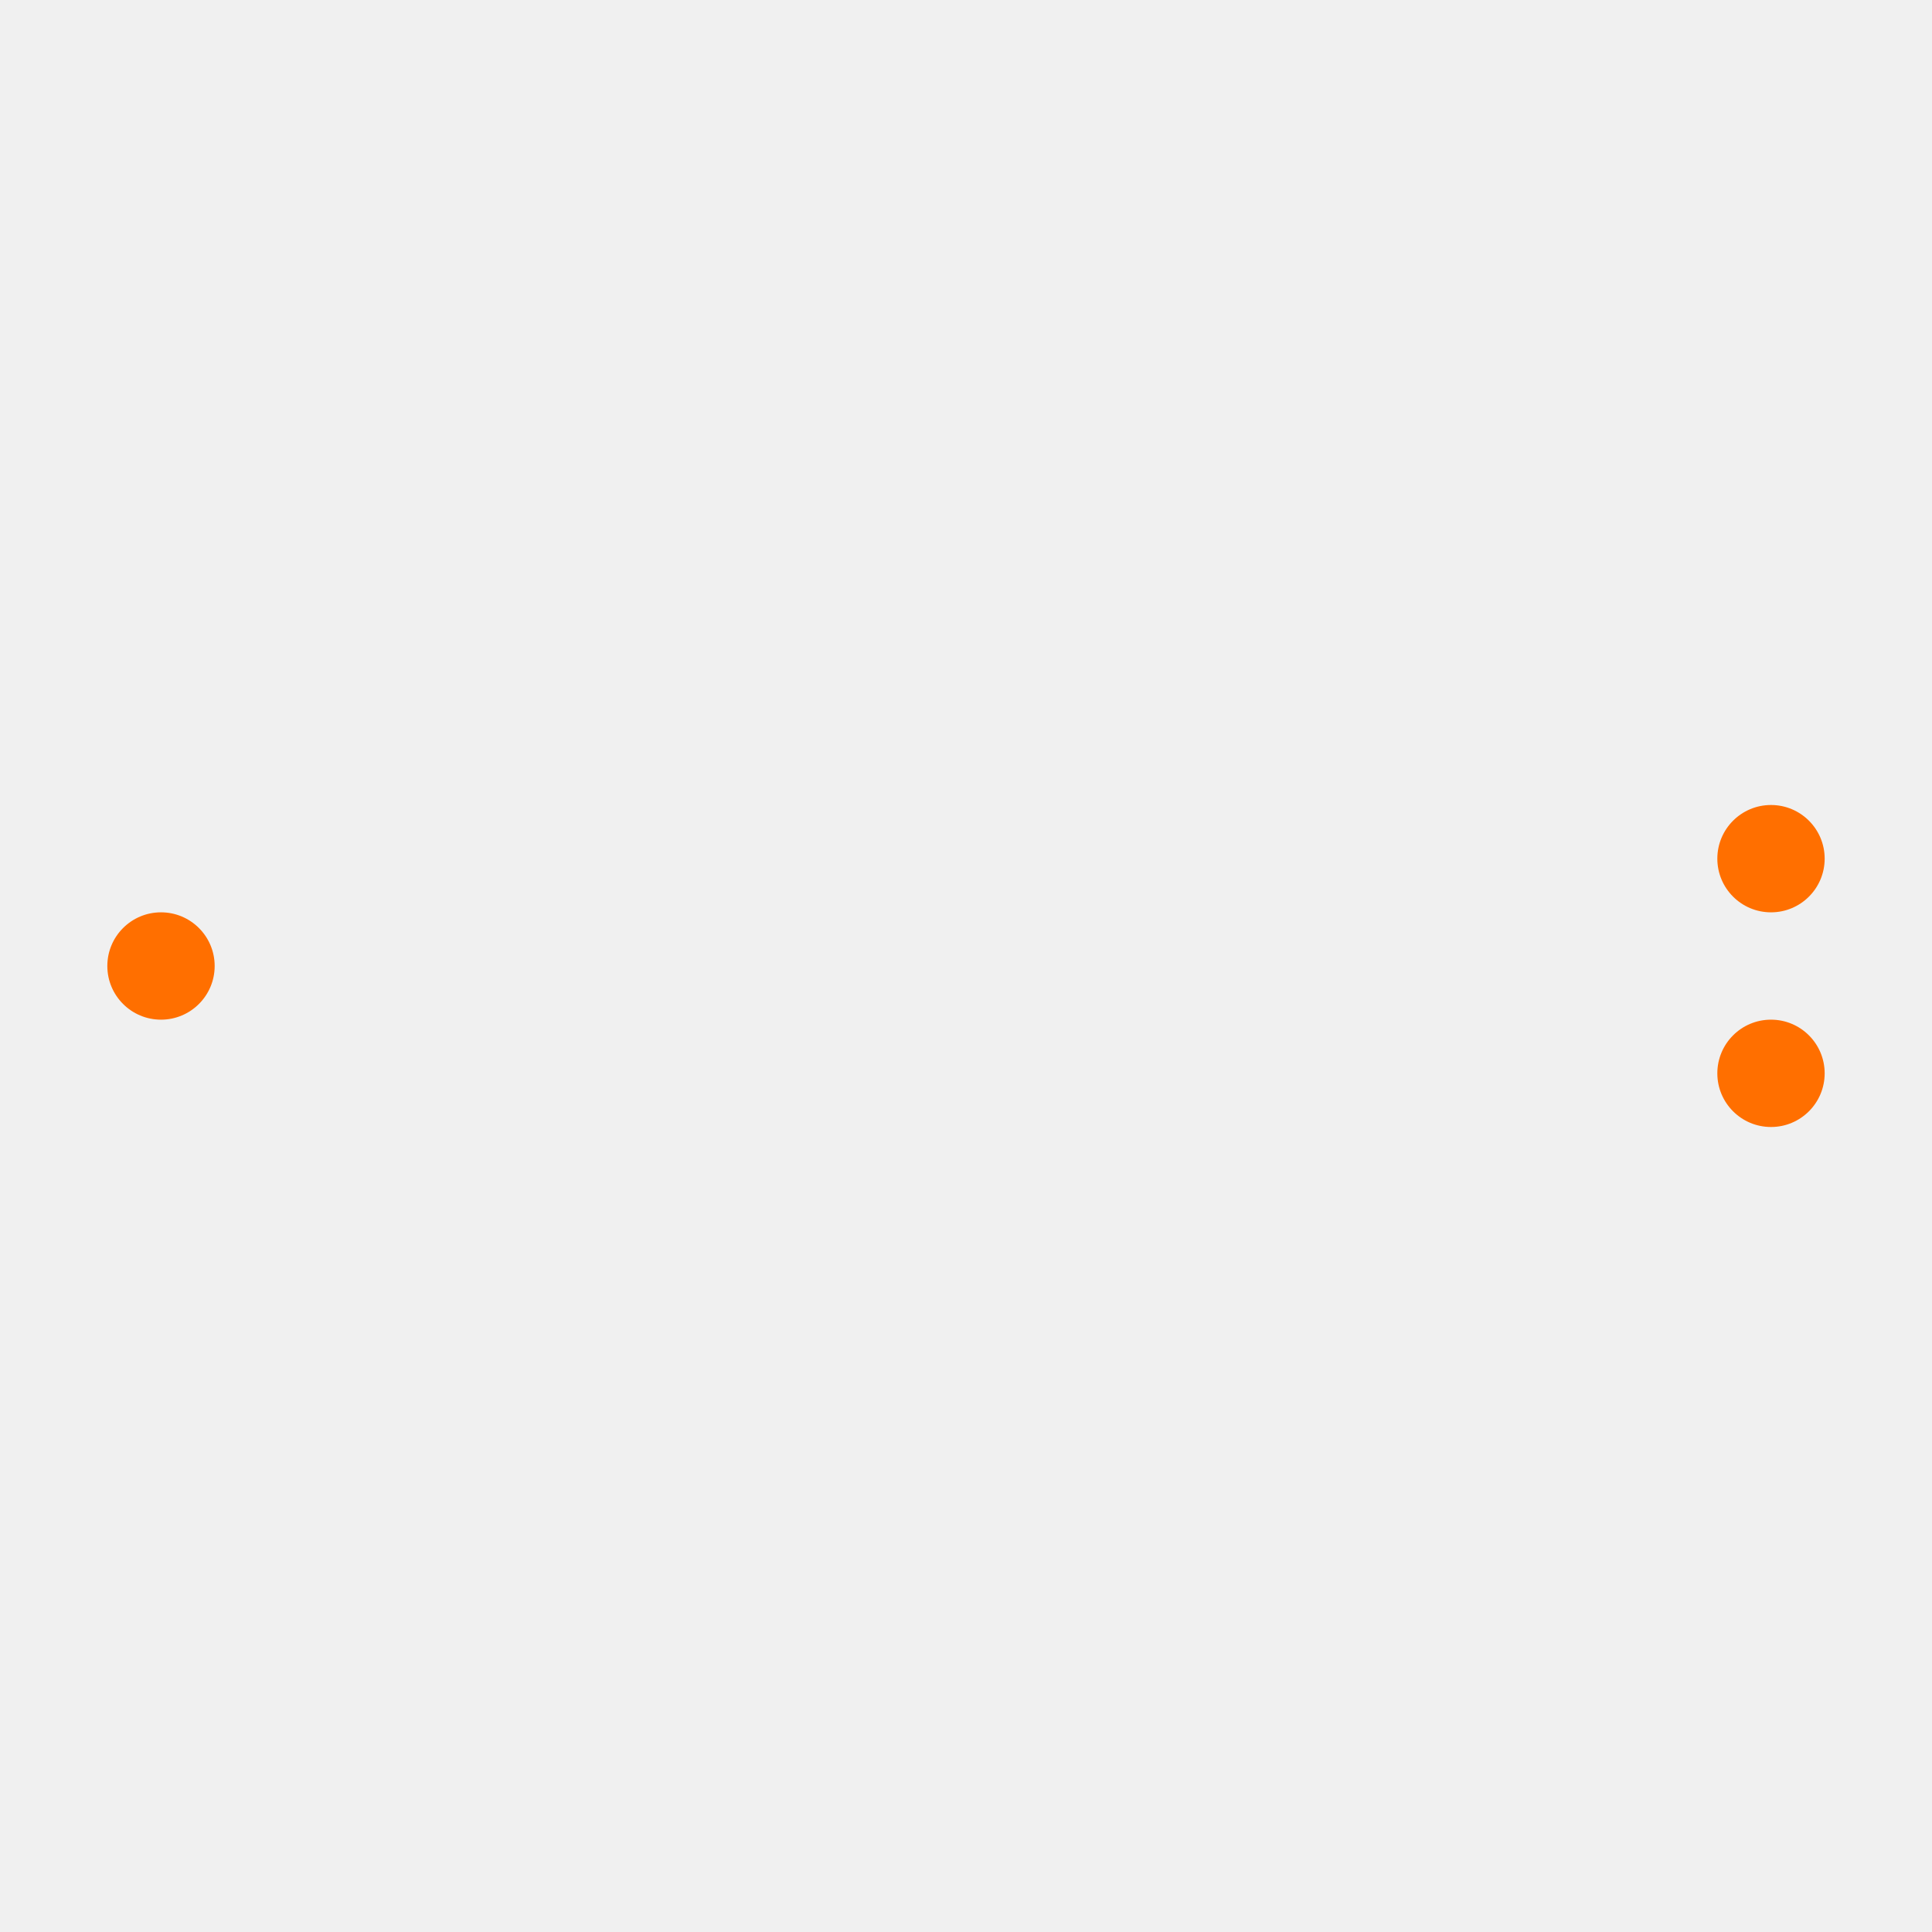
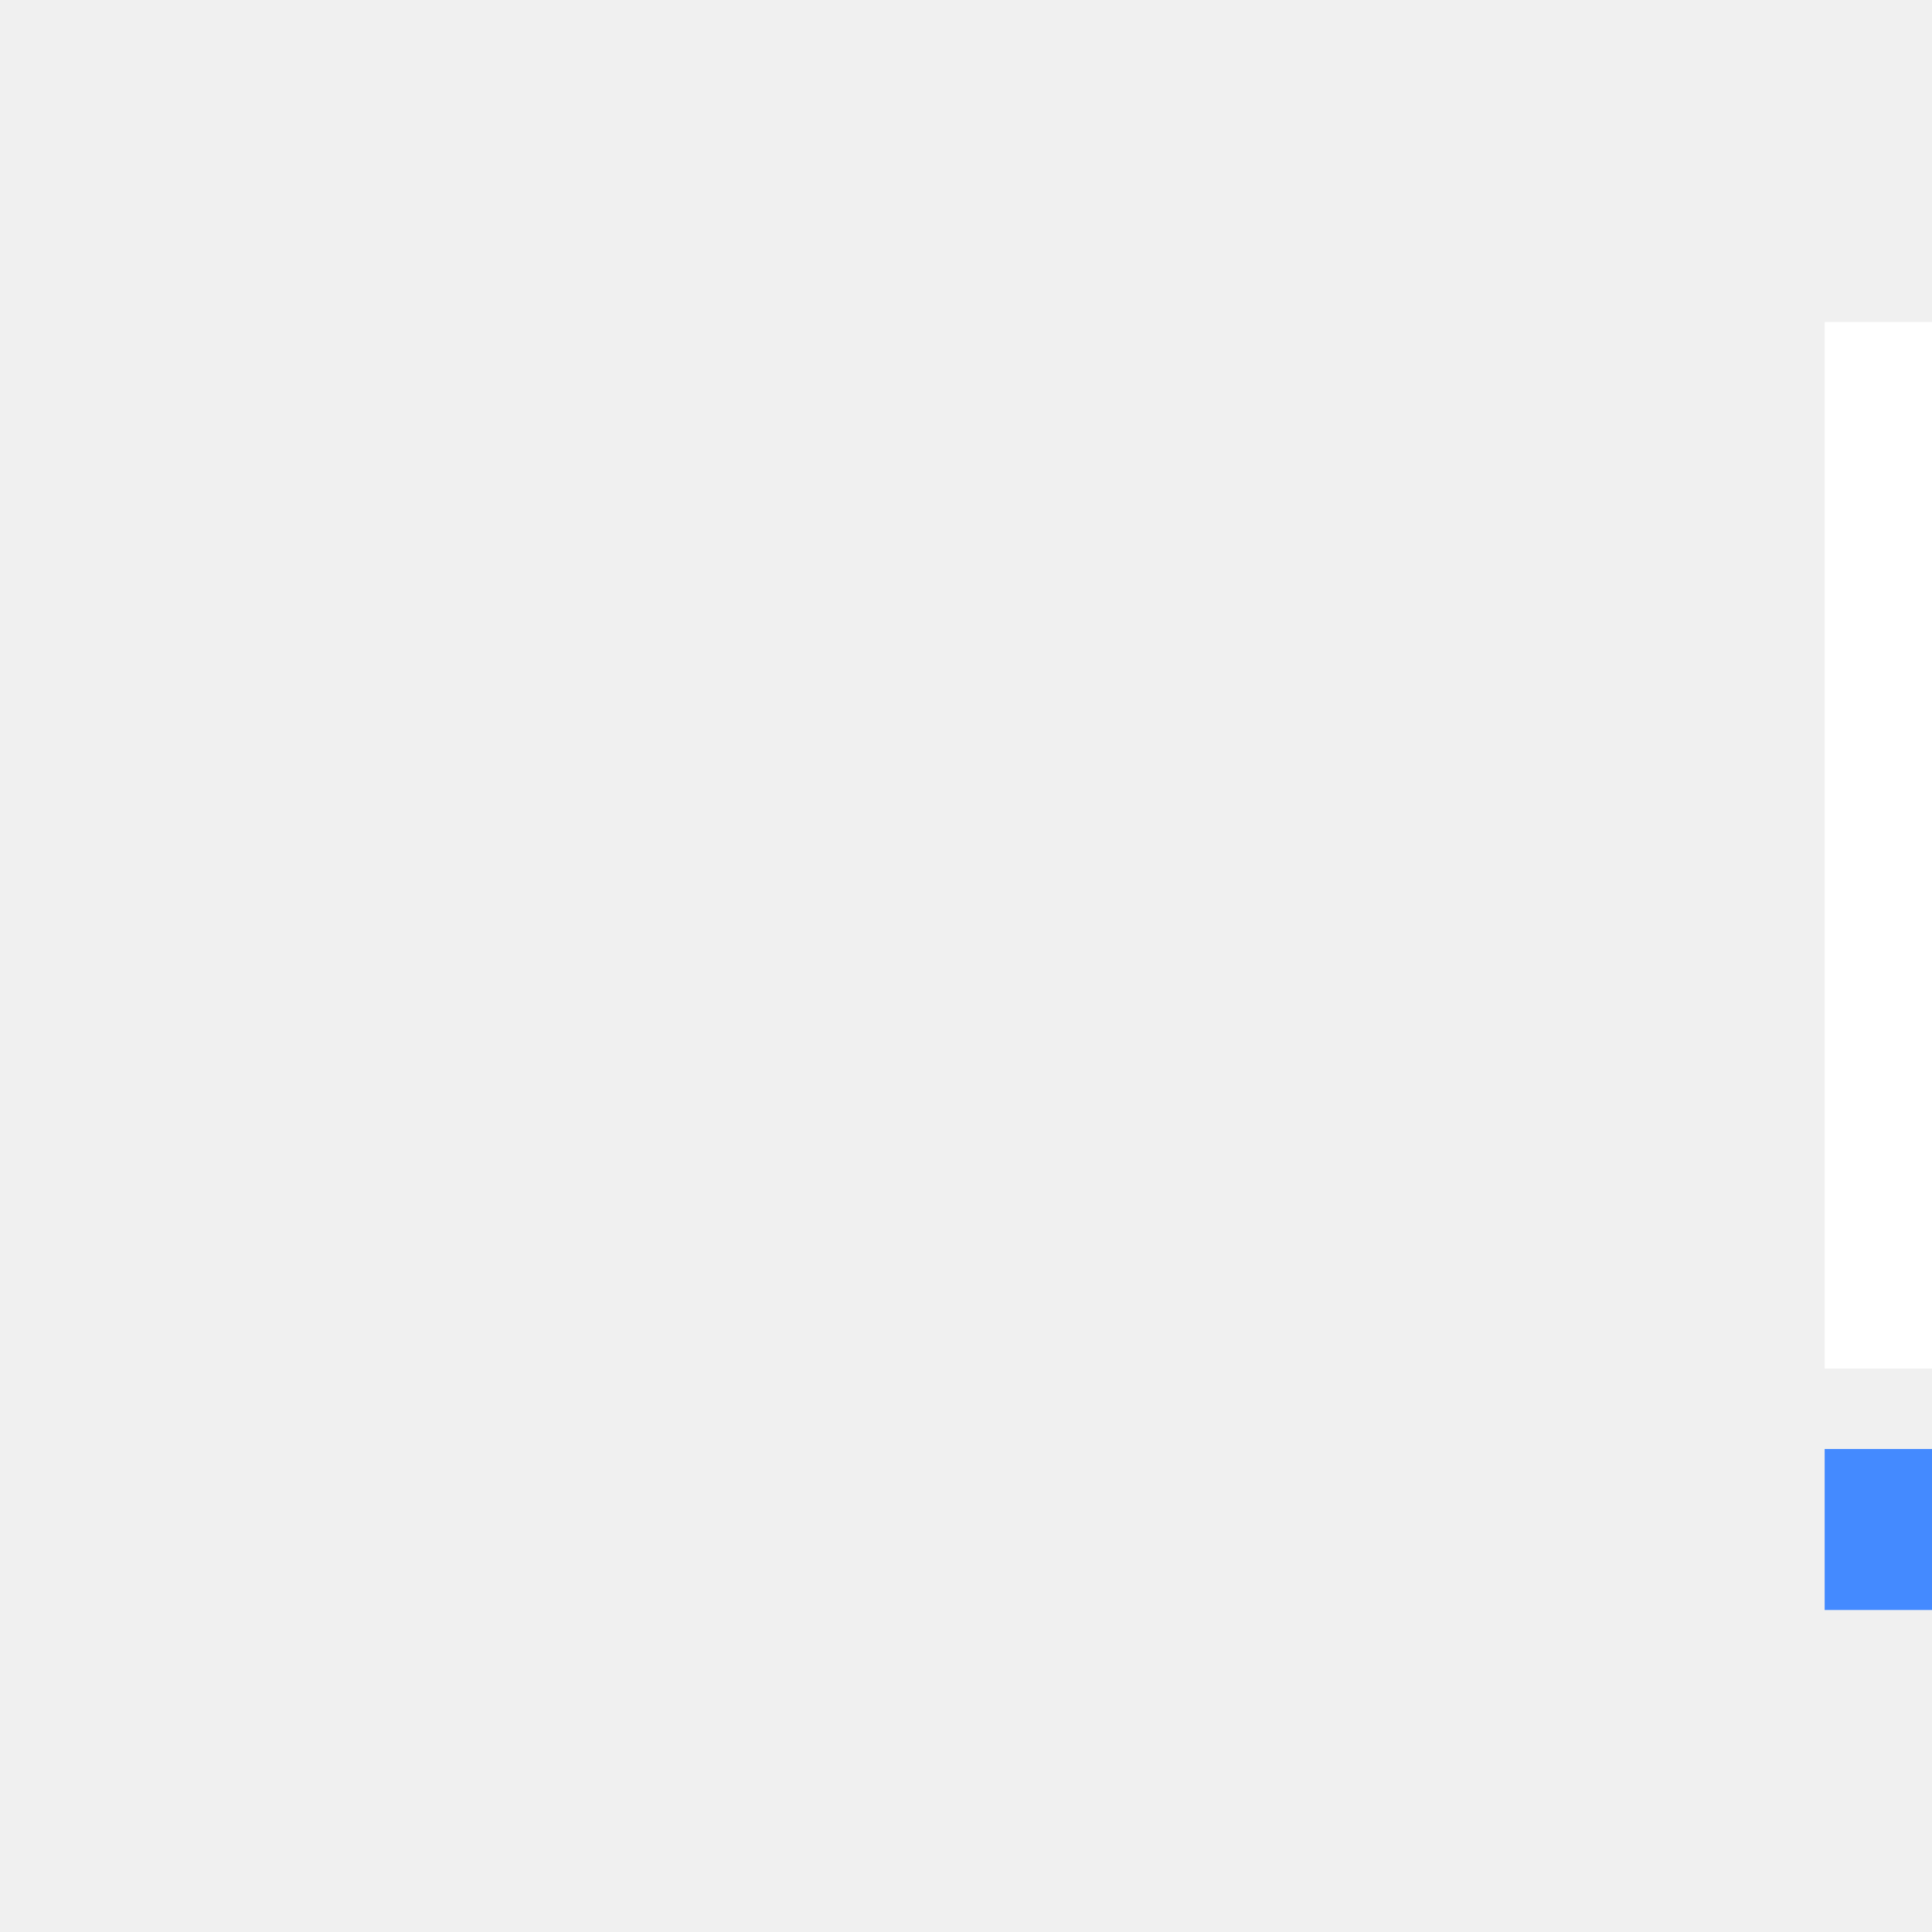
- <svg xmlns="http://www.w3.org/2000/svg" width="144" height="144" viewBox="0 0 72 72" fill="#FF6F00">
-   <circle cx="66" cy="32" r="2" />
-   <circle cx="66" cy="40" r="2" />
-   <circle cx="6" cy="36" r="2" />
+ <svg xmlns="http://www.w3.org/2000/svg" width="72" height="72" viewBox="0 0 72 72">
+   <rect ry="0" height="39" width="4" y="12" x="68" stroke-width=".5" fill="#fff" />
+   <rect ry="0" height="6" width="4" y="54" x="68" stroke-width=".5" fill="#448aff" />
</svg>
